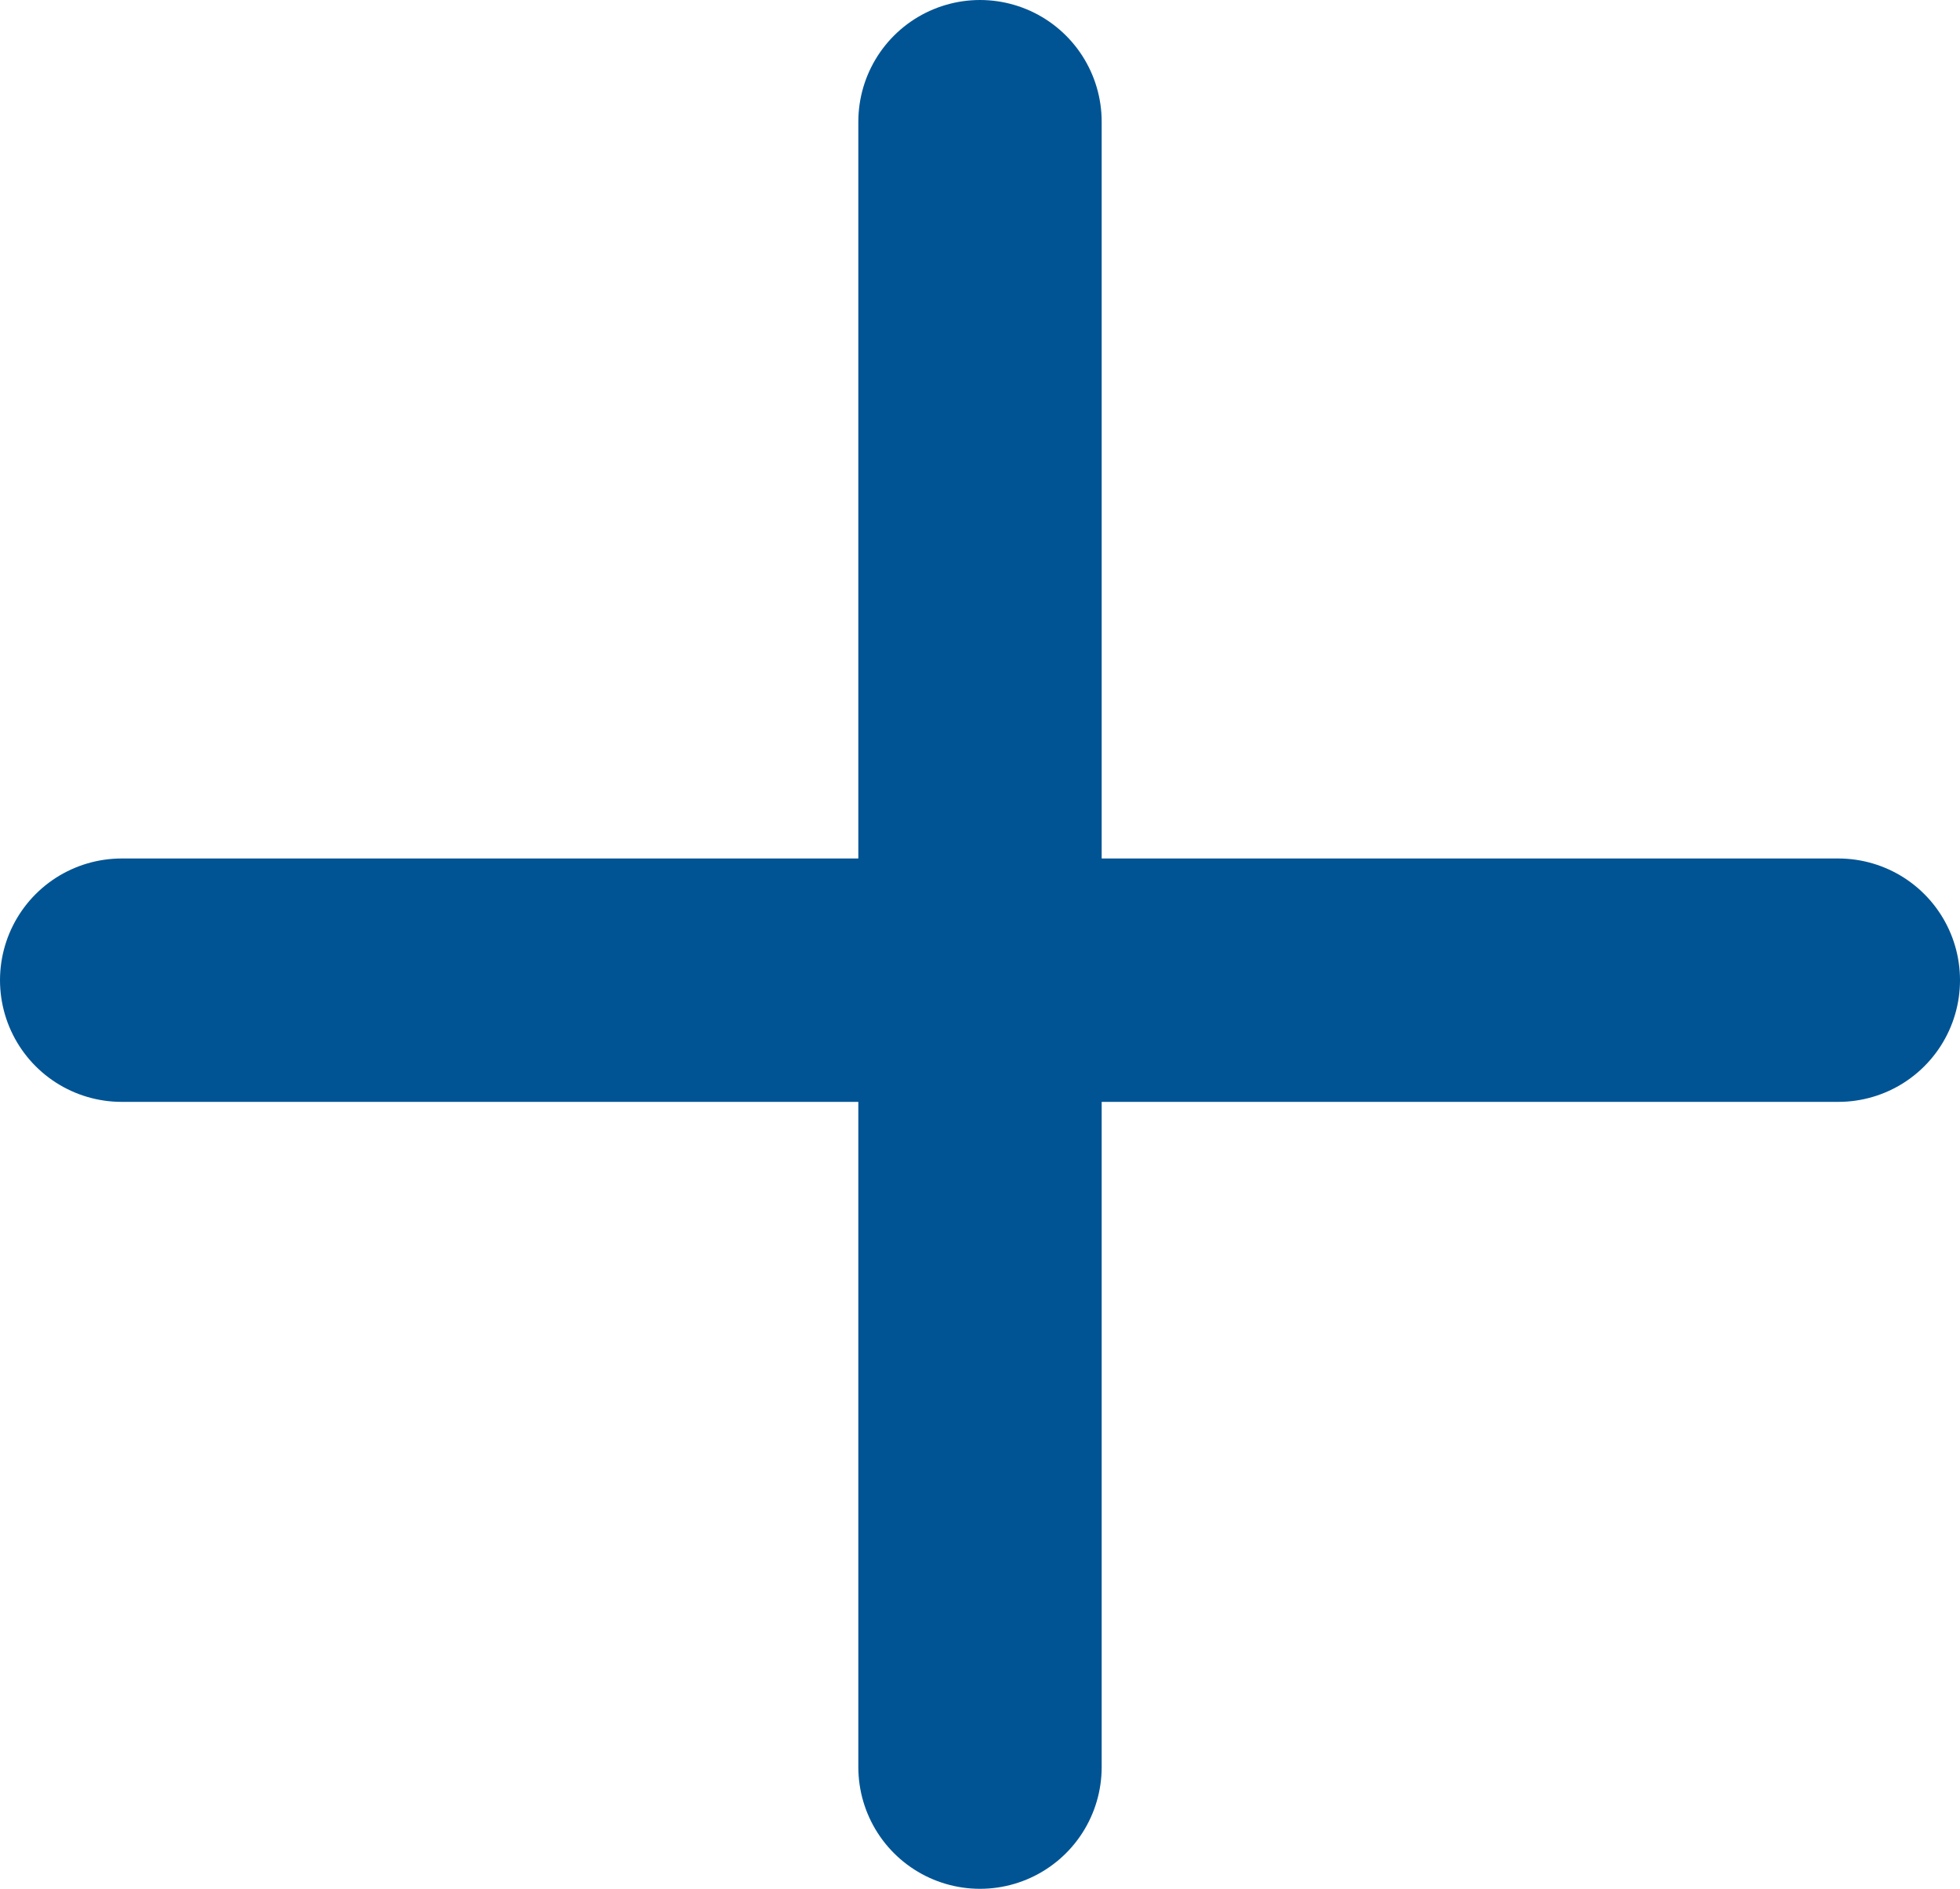
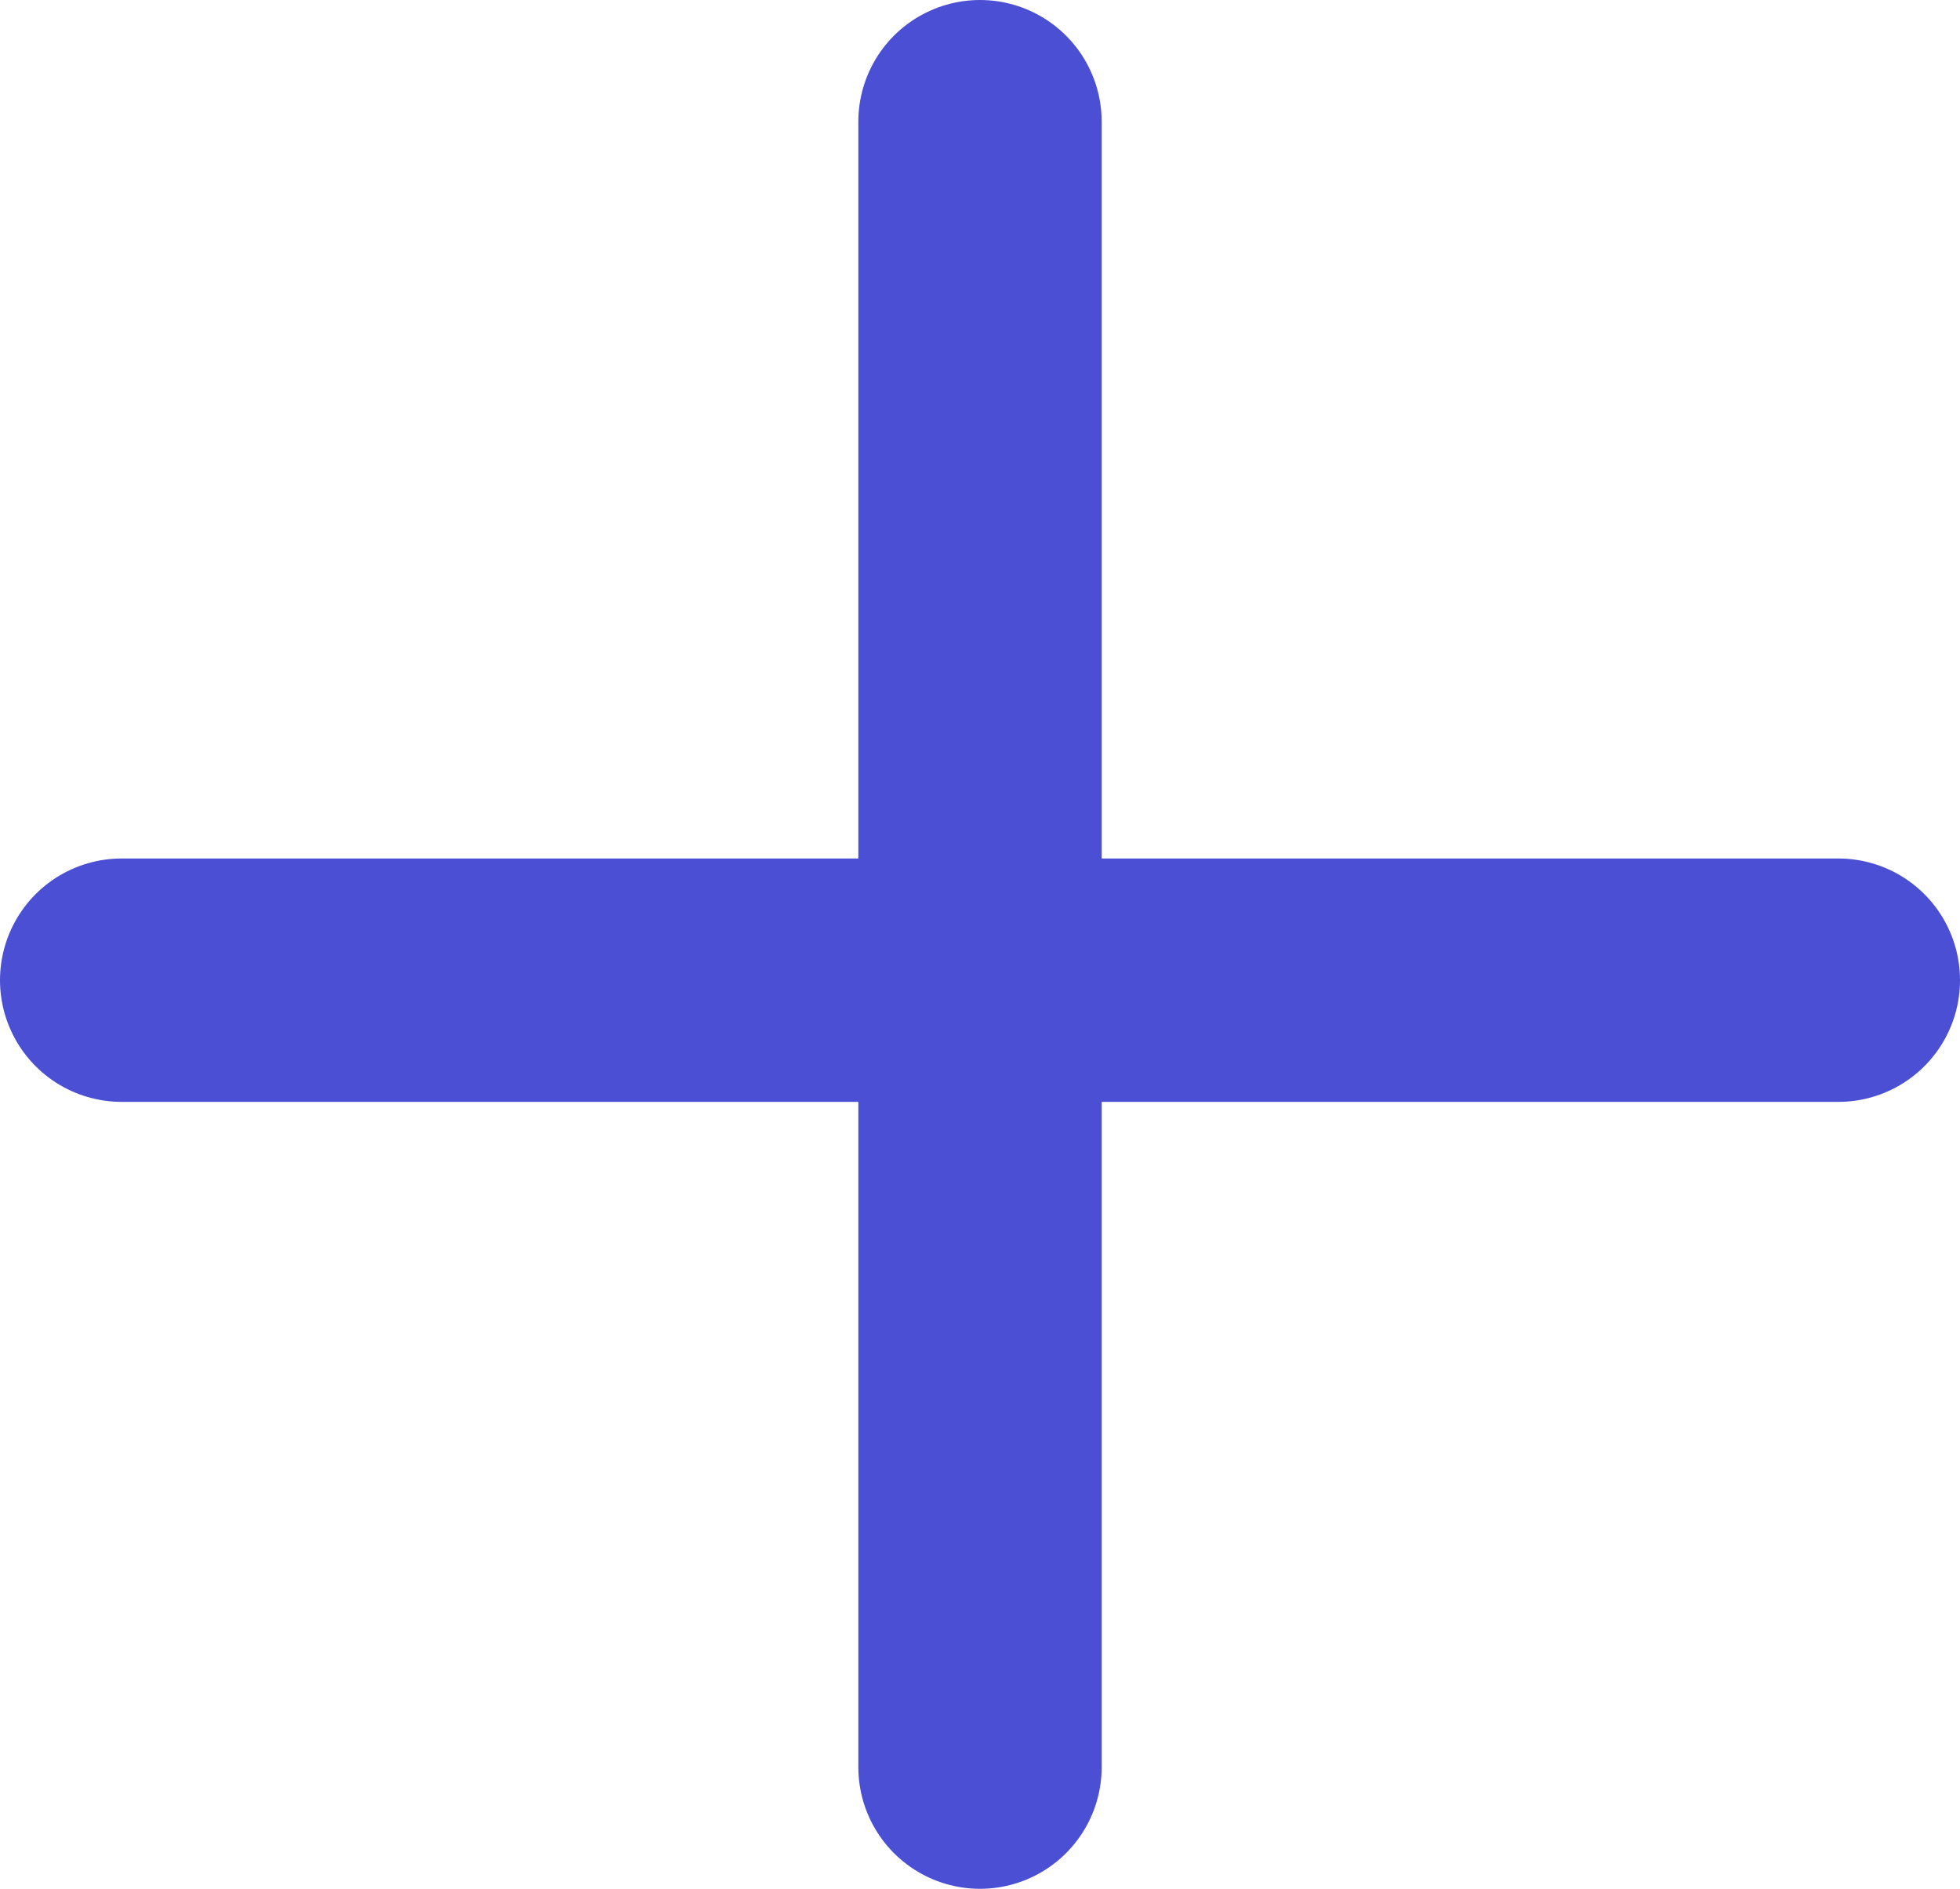
<svg xmlns="http://www.w3.org/2000/svg" width="24.164" height="23.282" viewBox="0 0 24.164 23.282">
  <g id="组_588" data-name="组 588" transform="translate(1.5 1.5)">
-     <line id="直线_10" data-name="直线 10" x2="21.164" transform="translate(0 10.582)" fill="none" stroke="rgb(0, 84, 148)" stroke-linecap="round" stroke-width="3" />
-     <line id="直线_11" data-name="直线 11" y2="20.282" transform="translate(10.582)" fill="none" stroke="rgb(0, 84, 148)" stroke-linecap="round" stroke-width="3" />
+     <line id="直线_10" data-name="直线 10" x2="21.164" transform="translate(0 10.582)" fill="none" stroke="#4B4FD3" stroke-linecap="round" stroke-width="3" />
+     <line id="直线_11" data-name="直线 11" y2="20.282" transform="translate(10.582)" fill="none" stroke="#4B4FD3" stroke-linecap="round" stroke-width="3" />
  </g>
</svg>
